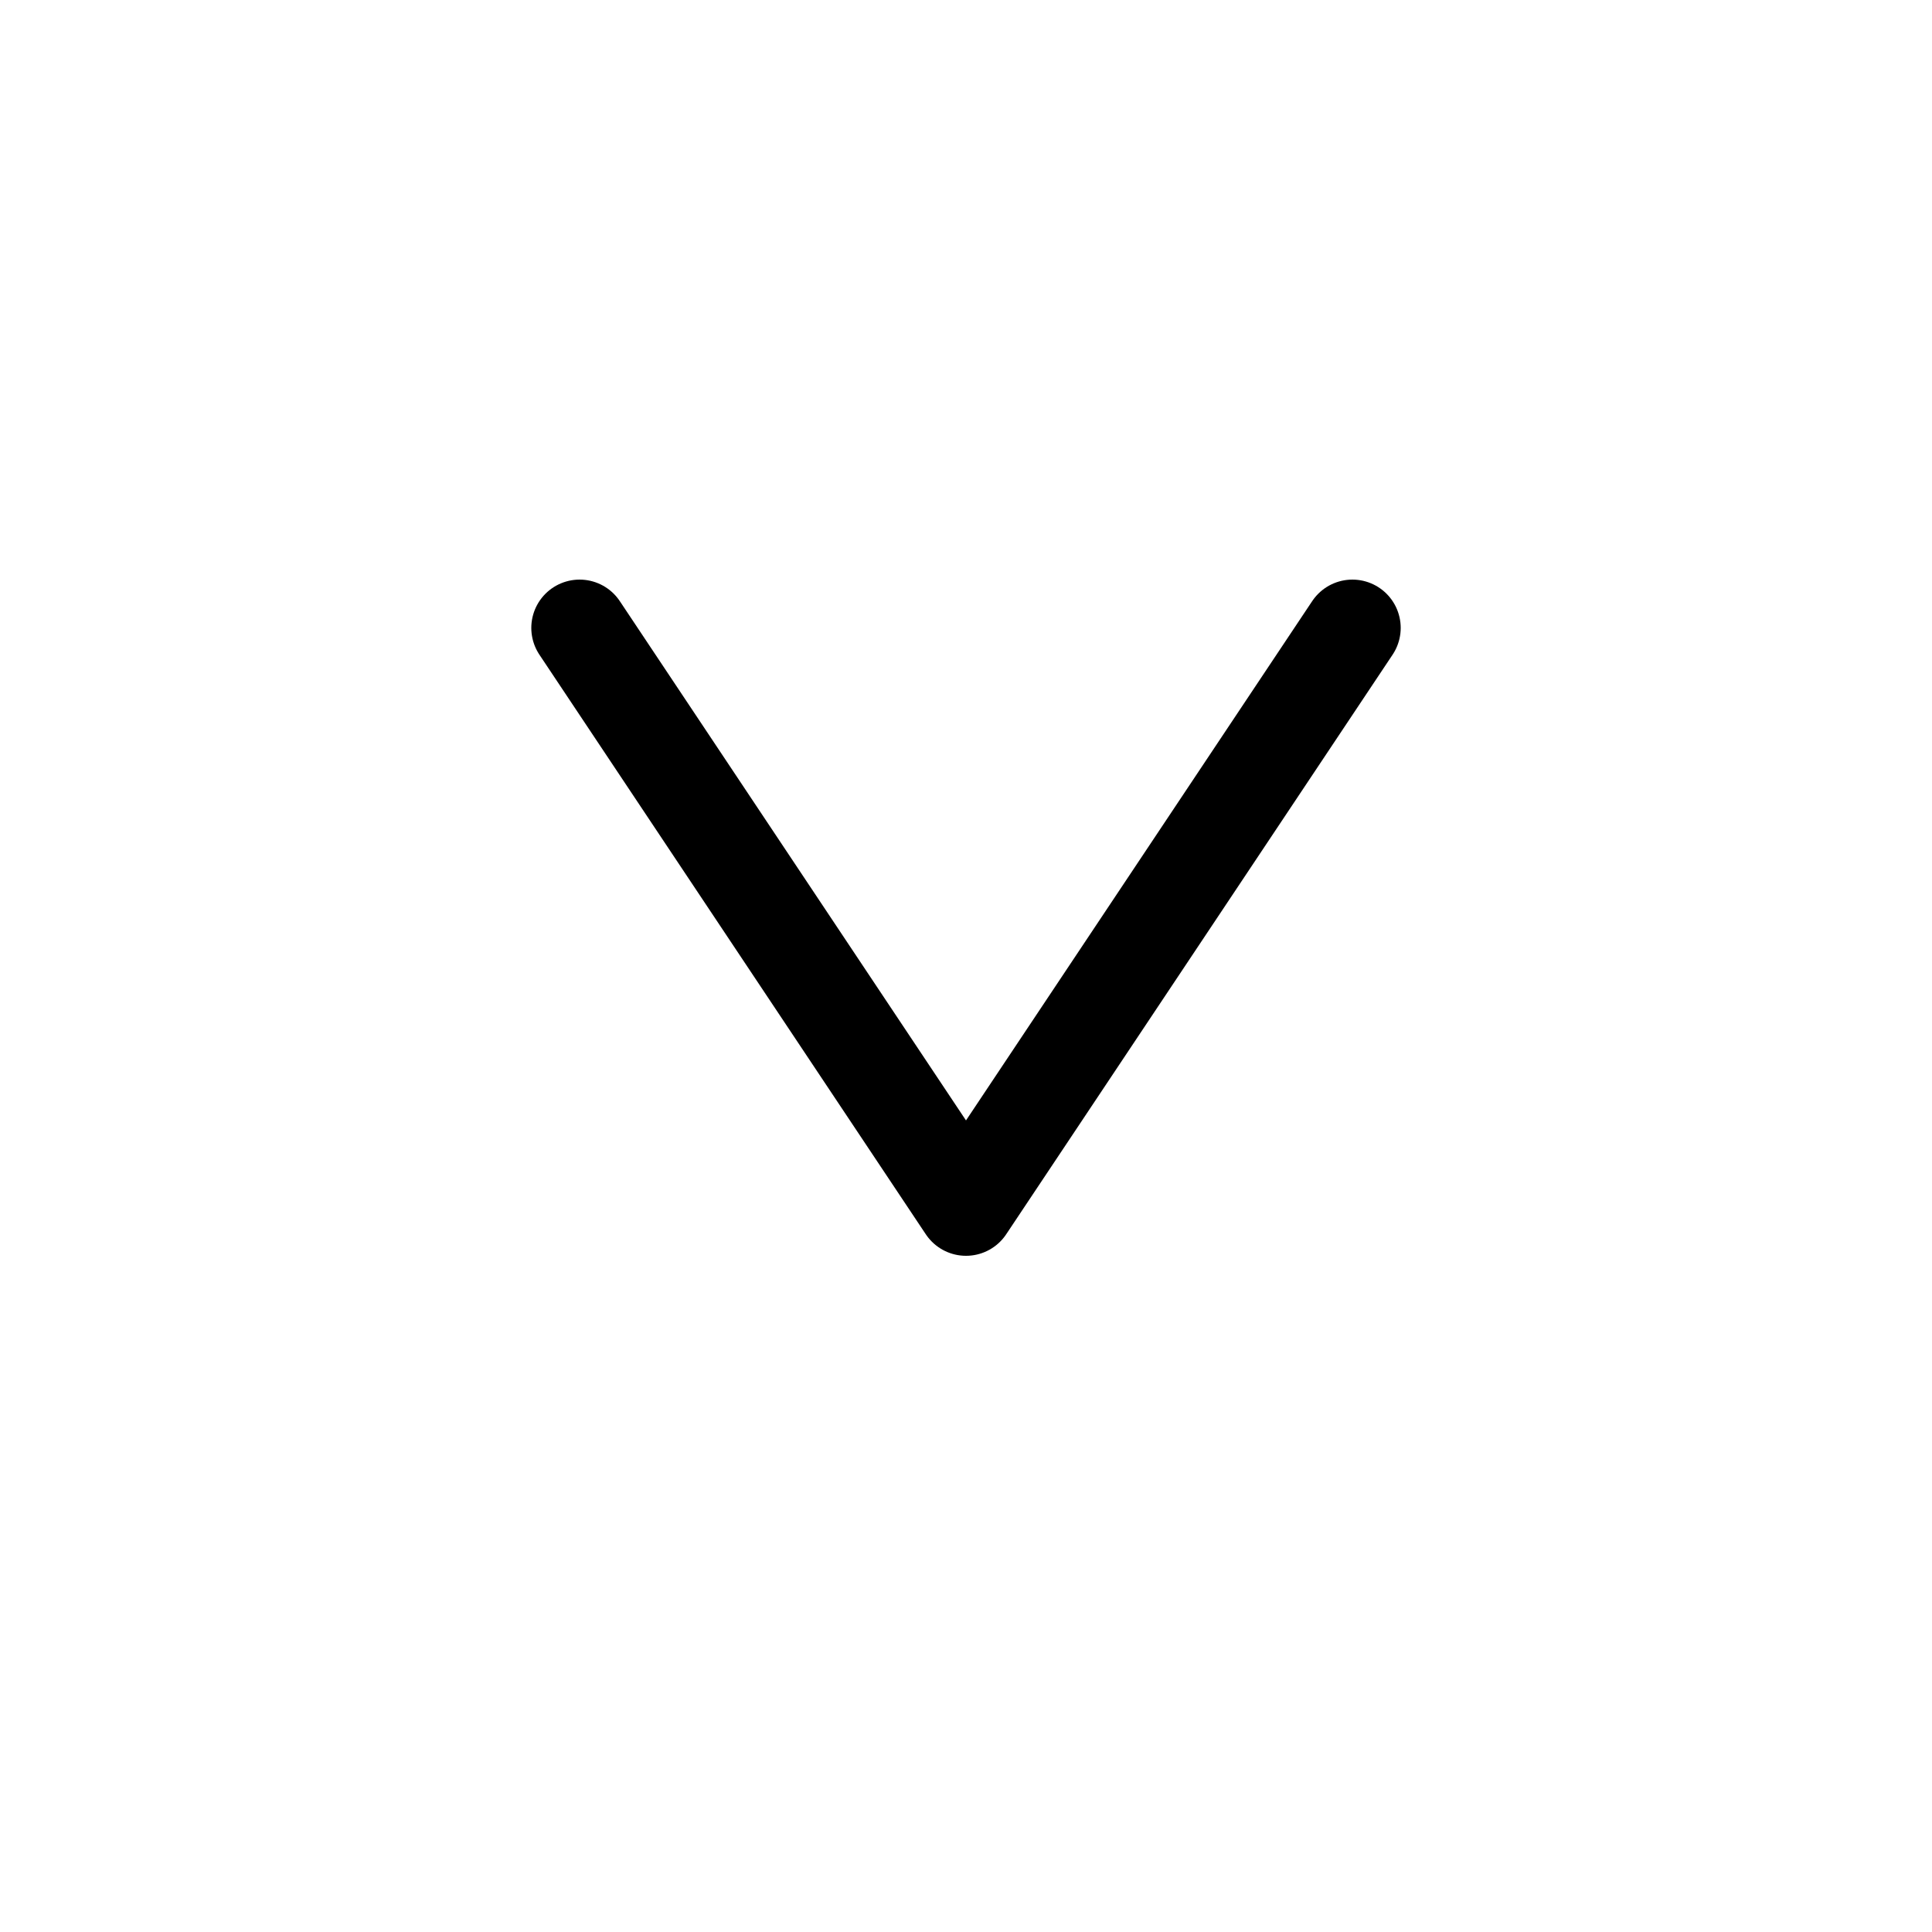
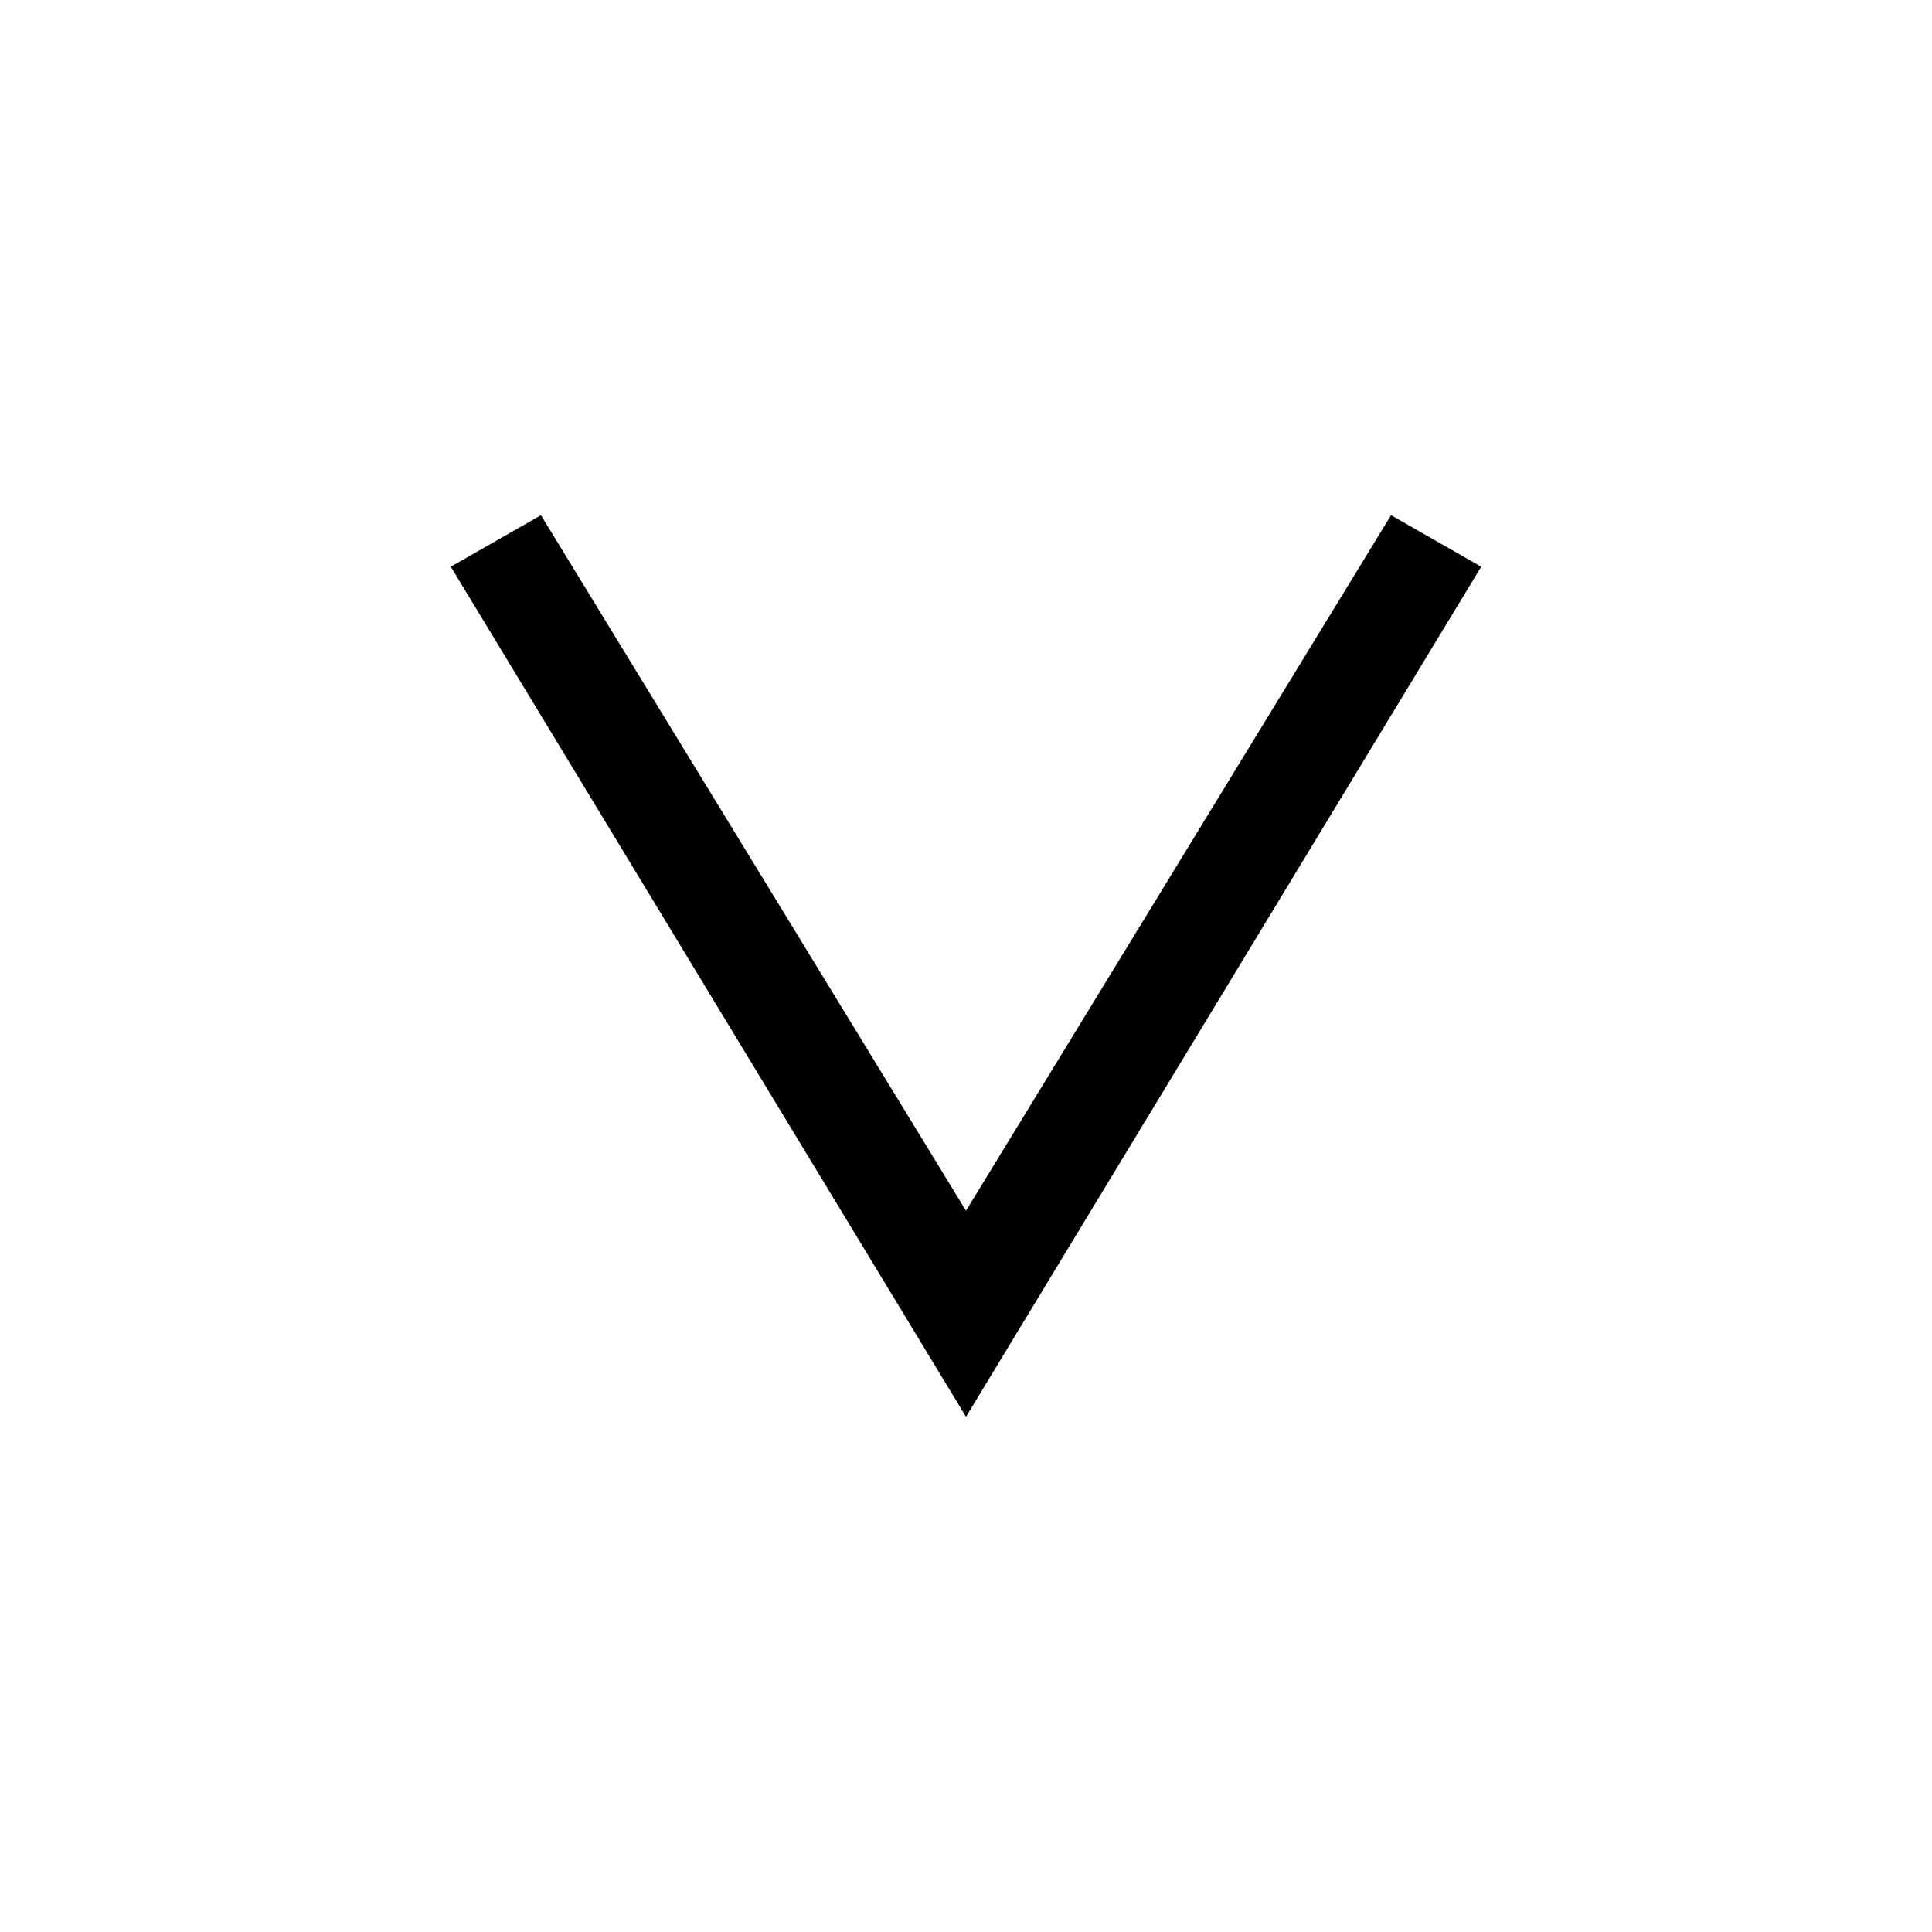
- <svg xmlns="http://www.w3.org/2000/svg" version="1.1" id="Layer_1" x="0px" y="0px" width="20px" height="20px" viewBox="0 0 20 20" style="enable-background:new 0 0 20 20;" xml:space="preserve">
-   <g>
-     <polyline style="fill:none;stroke:#000000;stroke-linecap:round;stroke-linejoin:round;stroke-miterlimit:10;" points="6,6.5    10,12.5 14,6.5  " />
-   </g>
+ <svg xmlns="http://www.w3.org/2000/svg" version="1.1" id="Layer_1" x="0px" y="0px" width="15px" height="15px" viewBox="0 0 15 15" style="enable-background:new 0 0 15 15;" xml:space="preserve">
+   <polygon points="7.5,11 3.5,4.4 4.2,4 7.5,9.4 10.8,4 11.5,4.4 " />
</svg>
